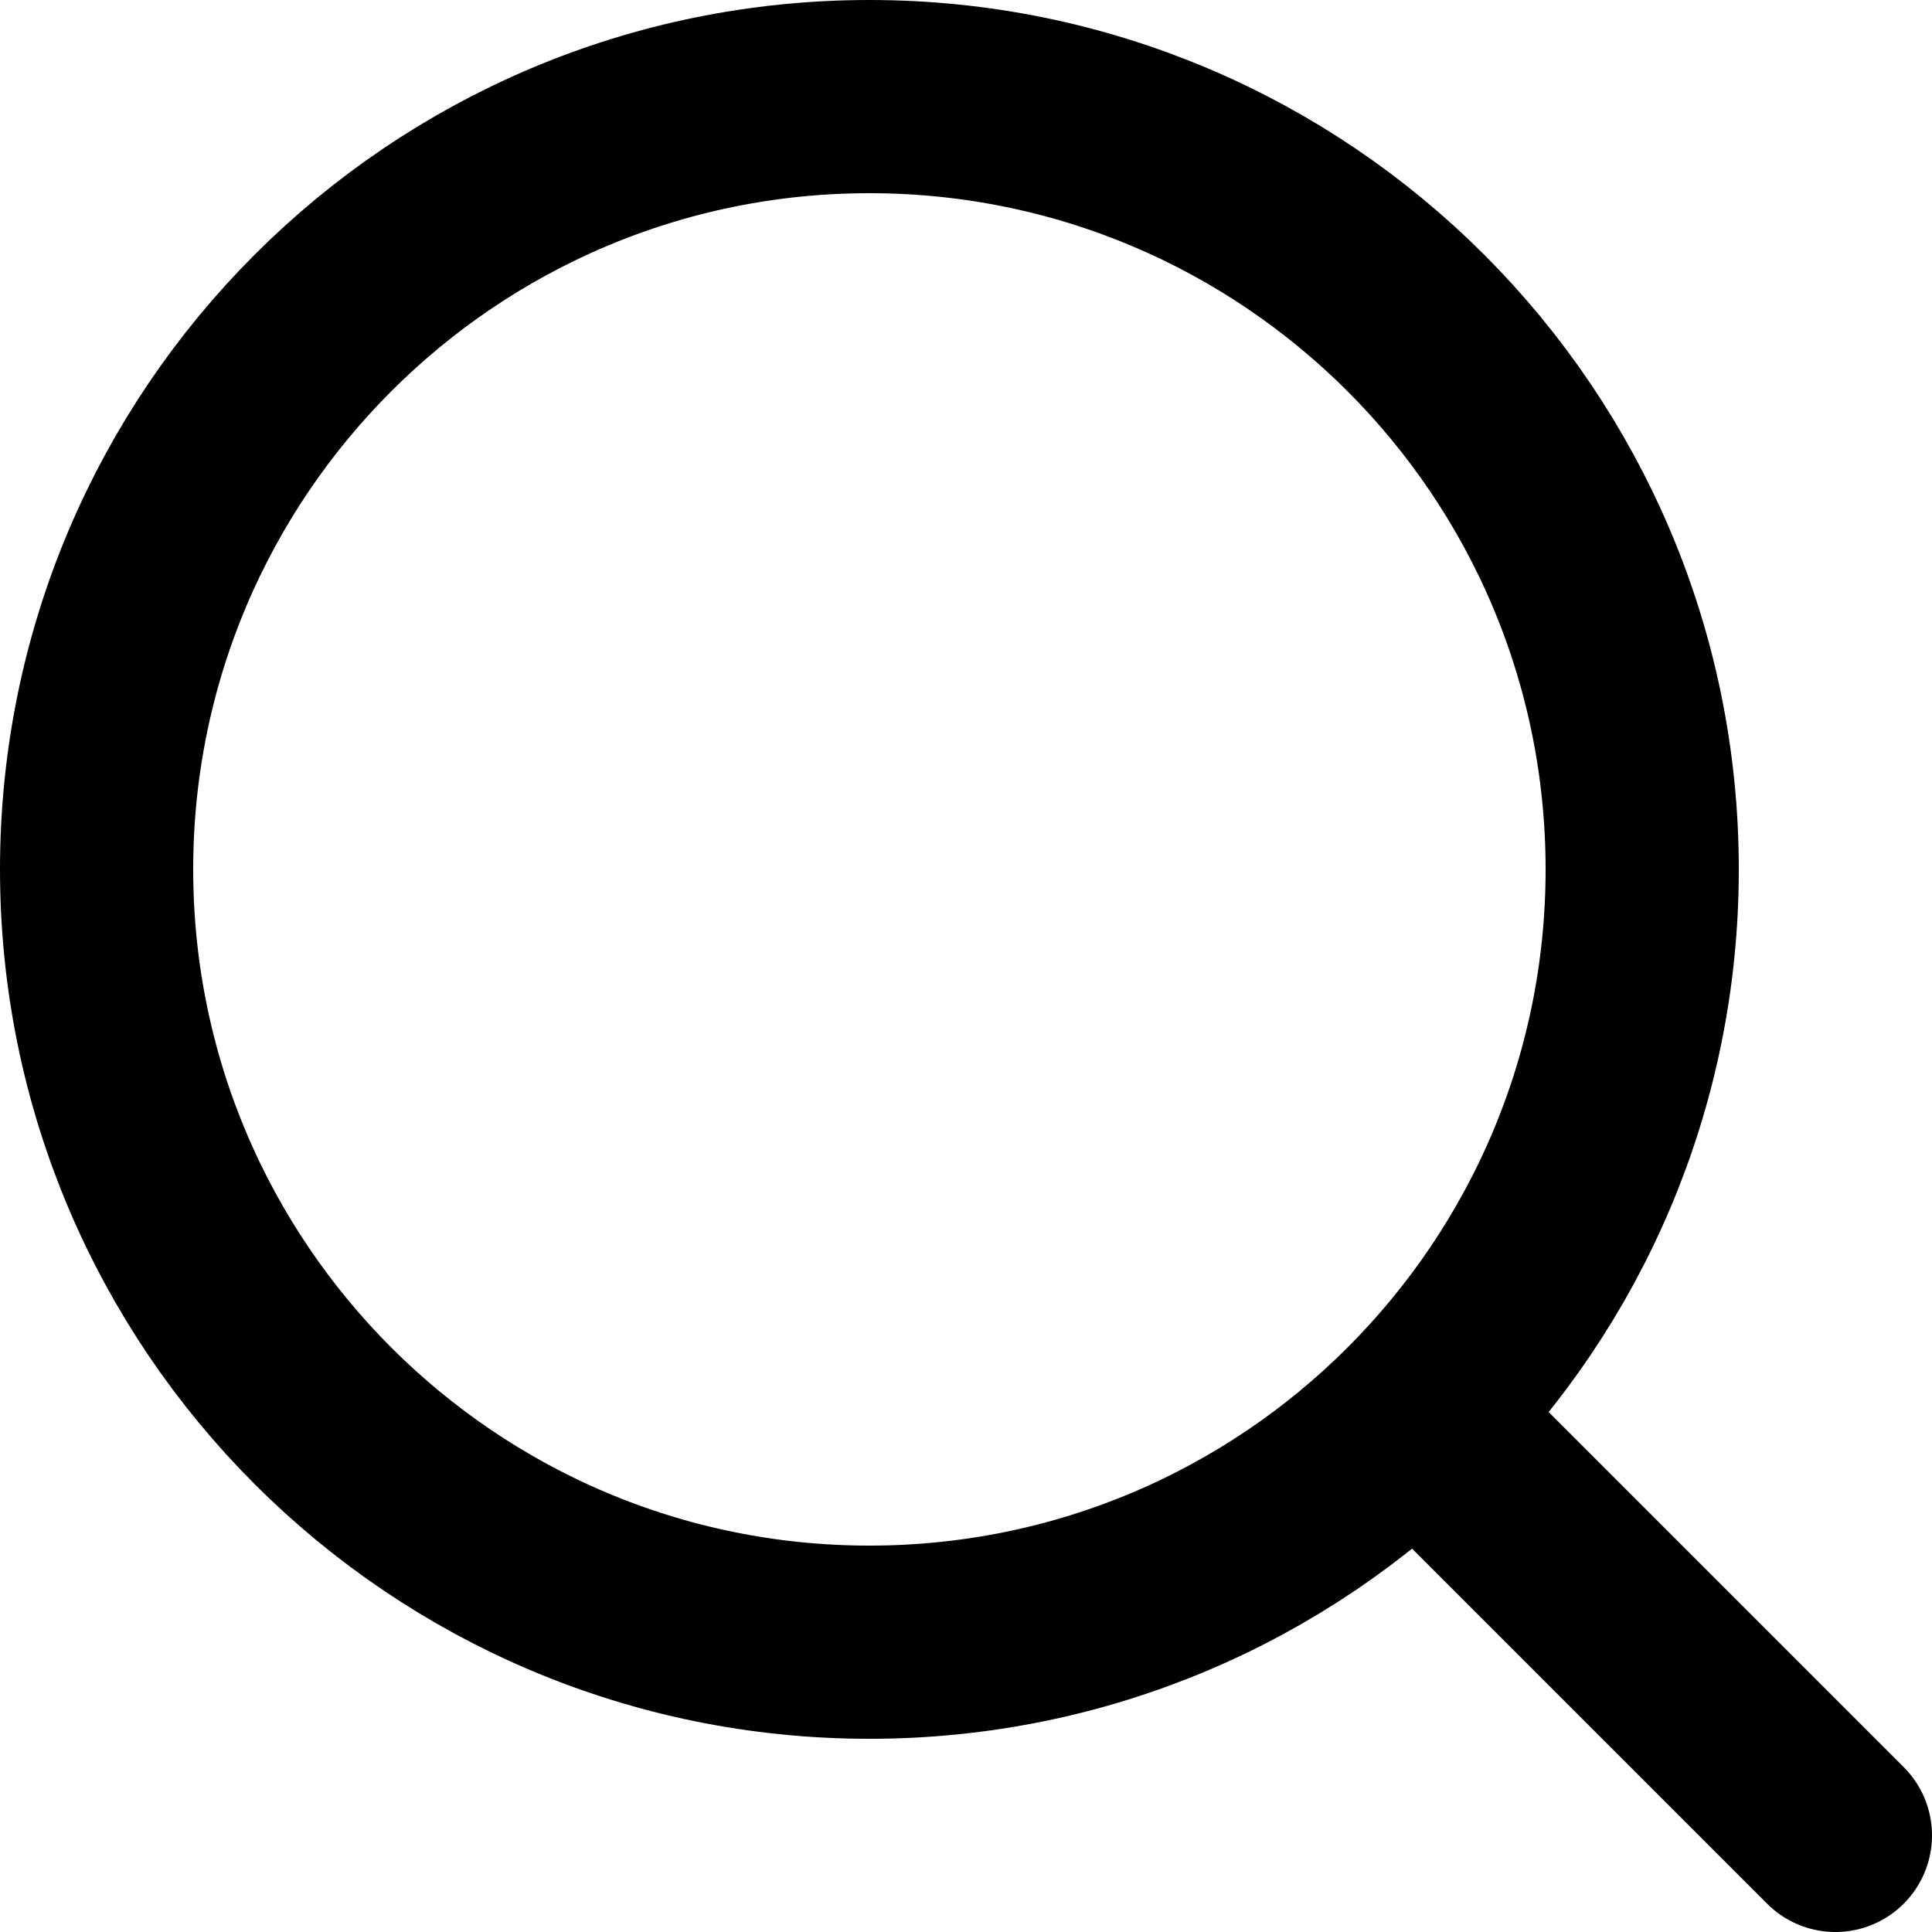
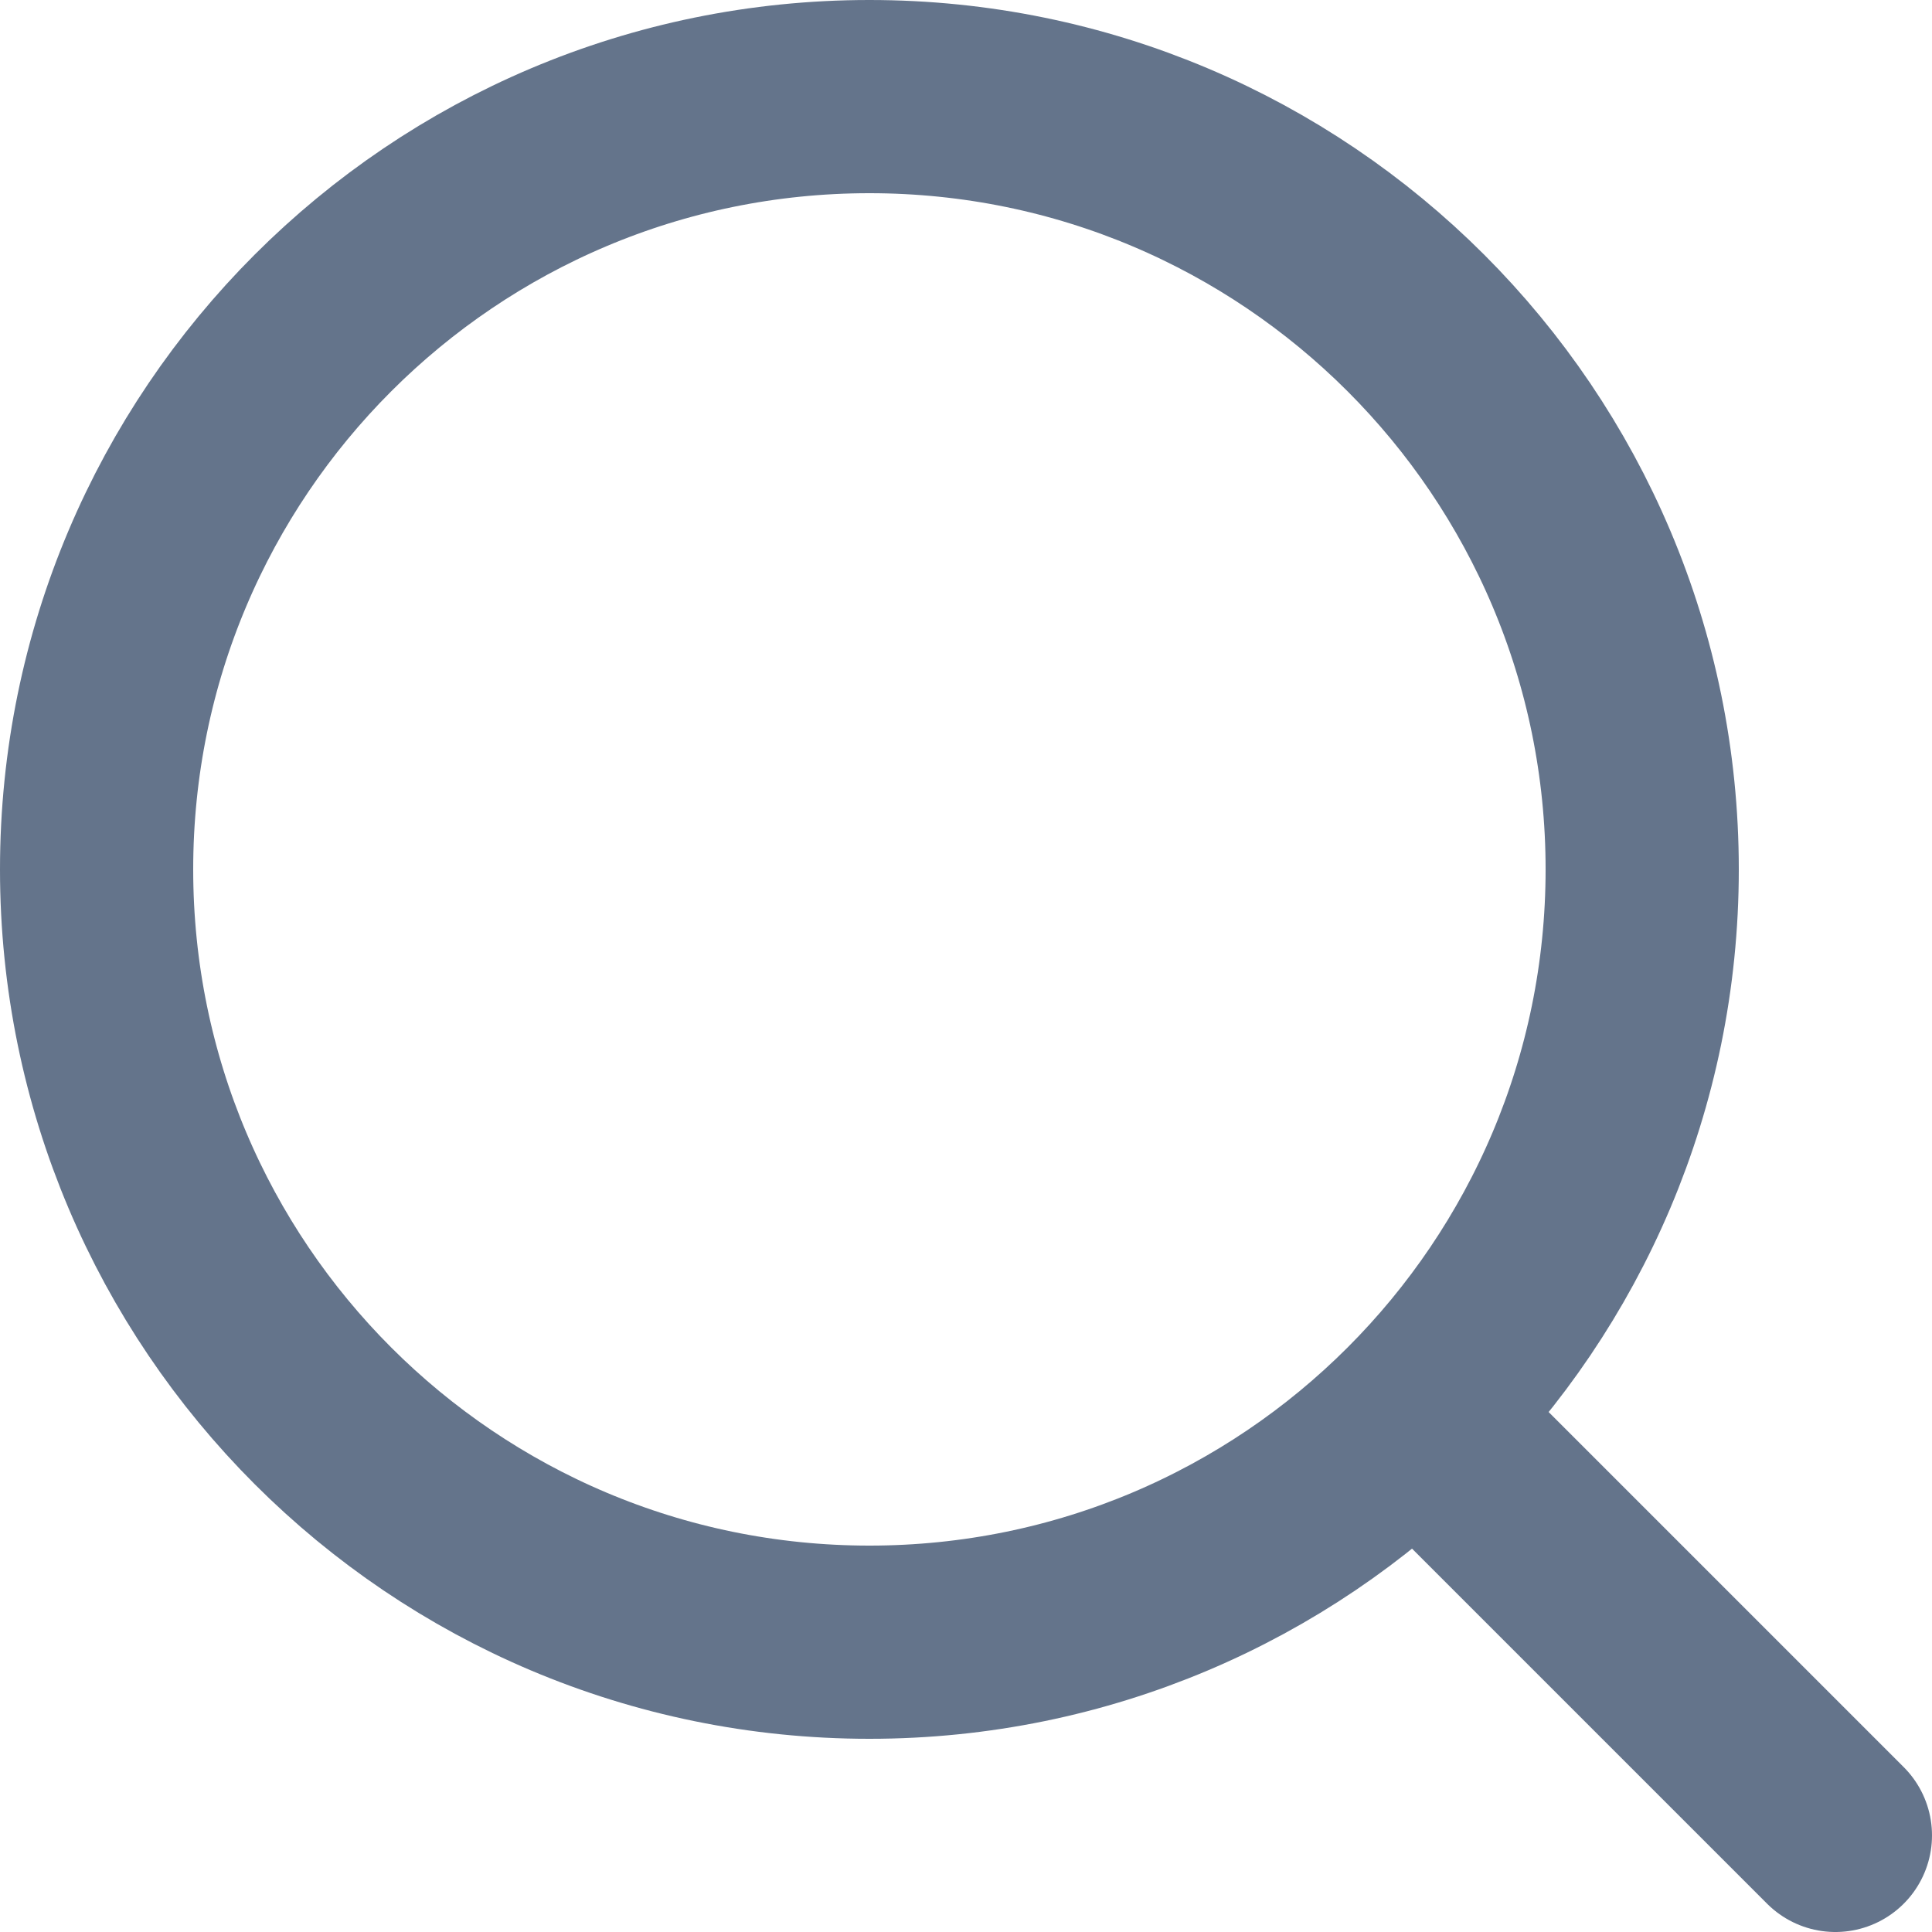
<svg xmlns="http://www.w3.org/2000/svg" width="20" height="20" viewBox="0 0 20 20" fill="none">
-   <path d="M19 19L14.66 14.66M17 9C17 13.418 13.418 17 9 17C4.582 17 1 13.418 1 9C1 4.582 4.582 1 9 1C13.418 1 17 4.582 17 9Z" stroke="black" stroke-width="2" stroke-linecap="round" stroke-linejoin="round" />
+   <path d="M19 19L14.66 14.66M17 9C17 13.418 13.418 17 9 17C4.582 17 1 13.418 1 9C1 4.582 4.582 1 9 1C13.418 1 17 4.582 17 9Z" stroke="#64748b" stroke-width="2" stroke-linecap="round" stroke-linejoin="round" />
</svg>
